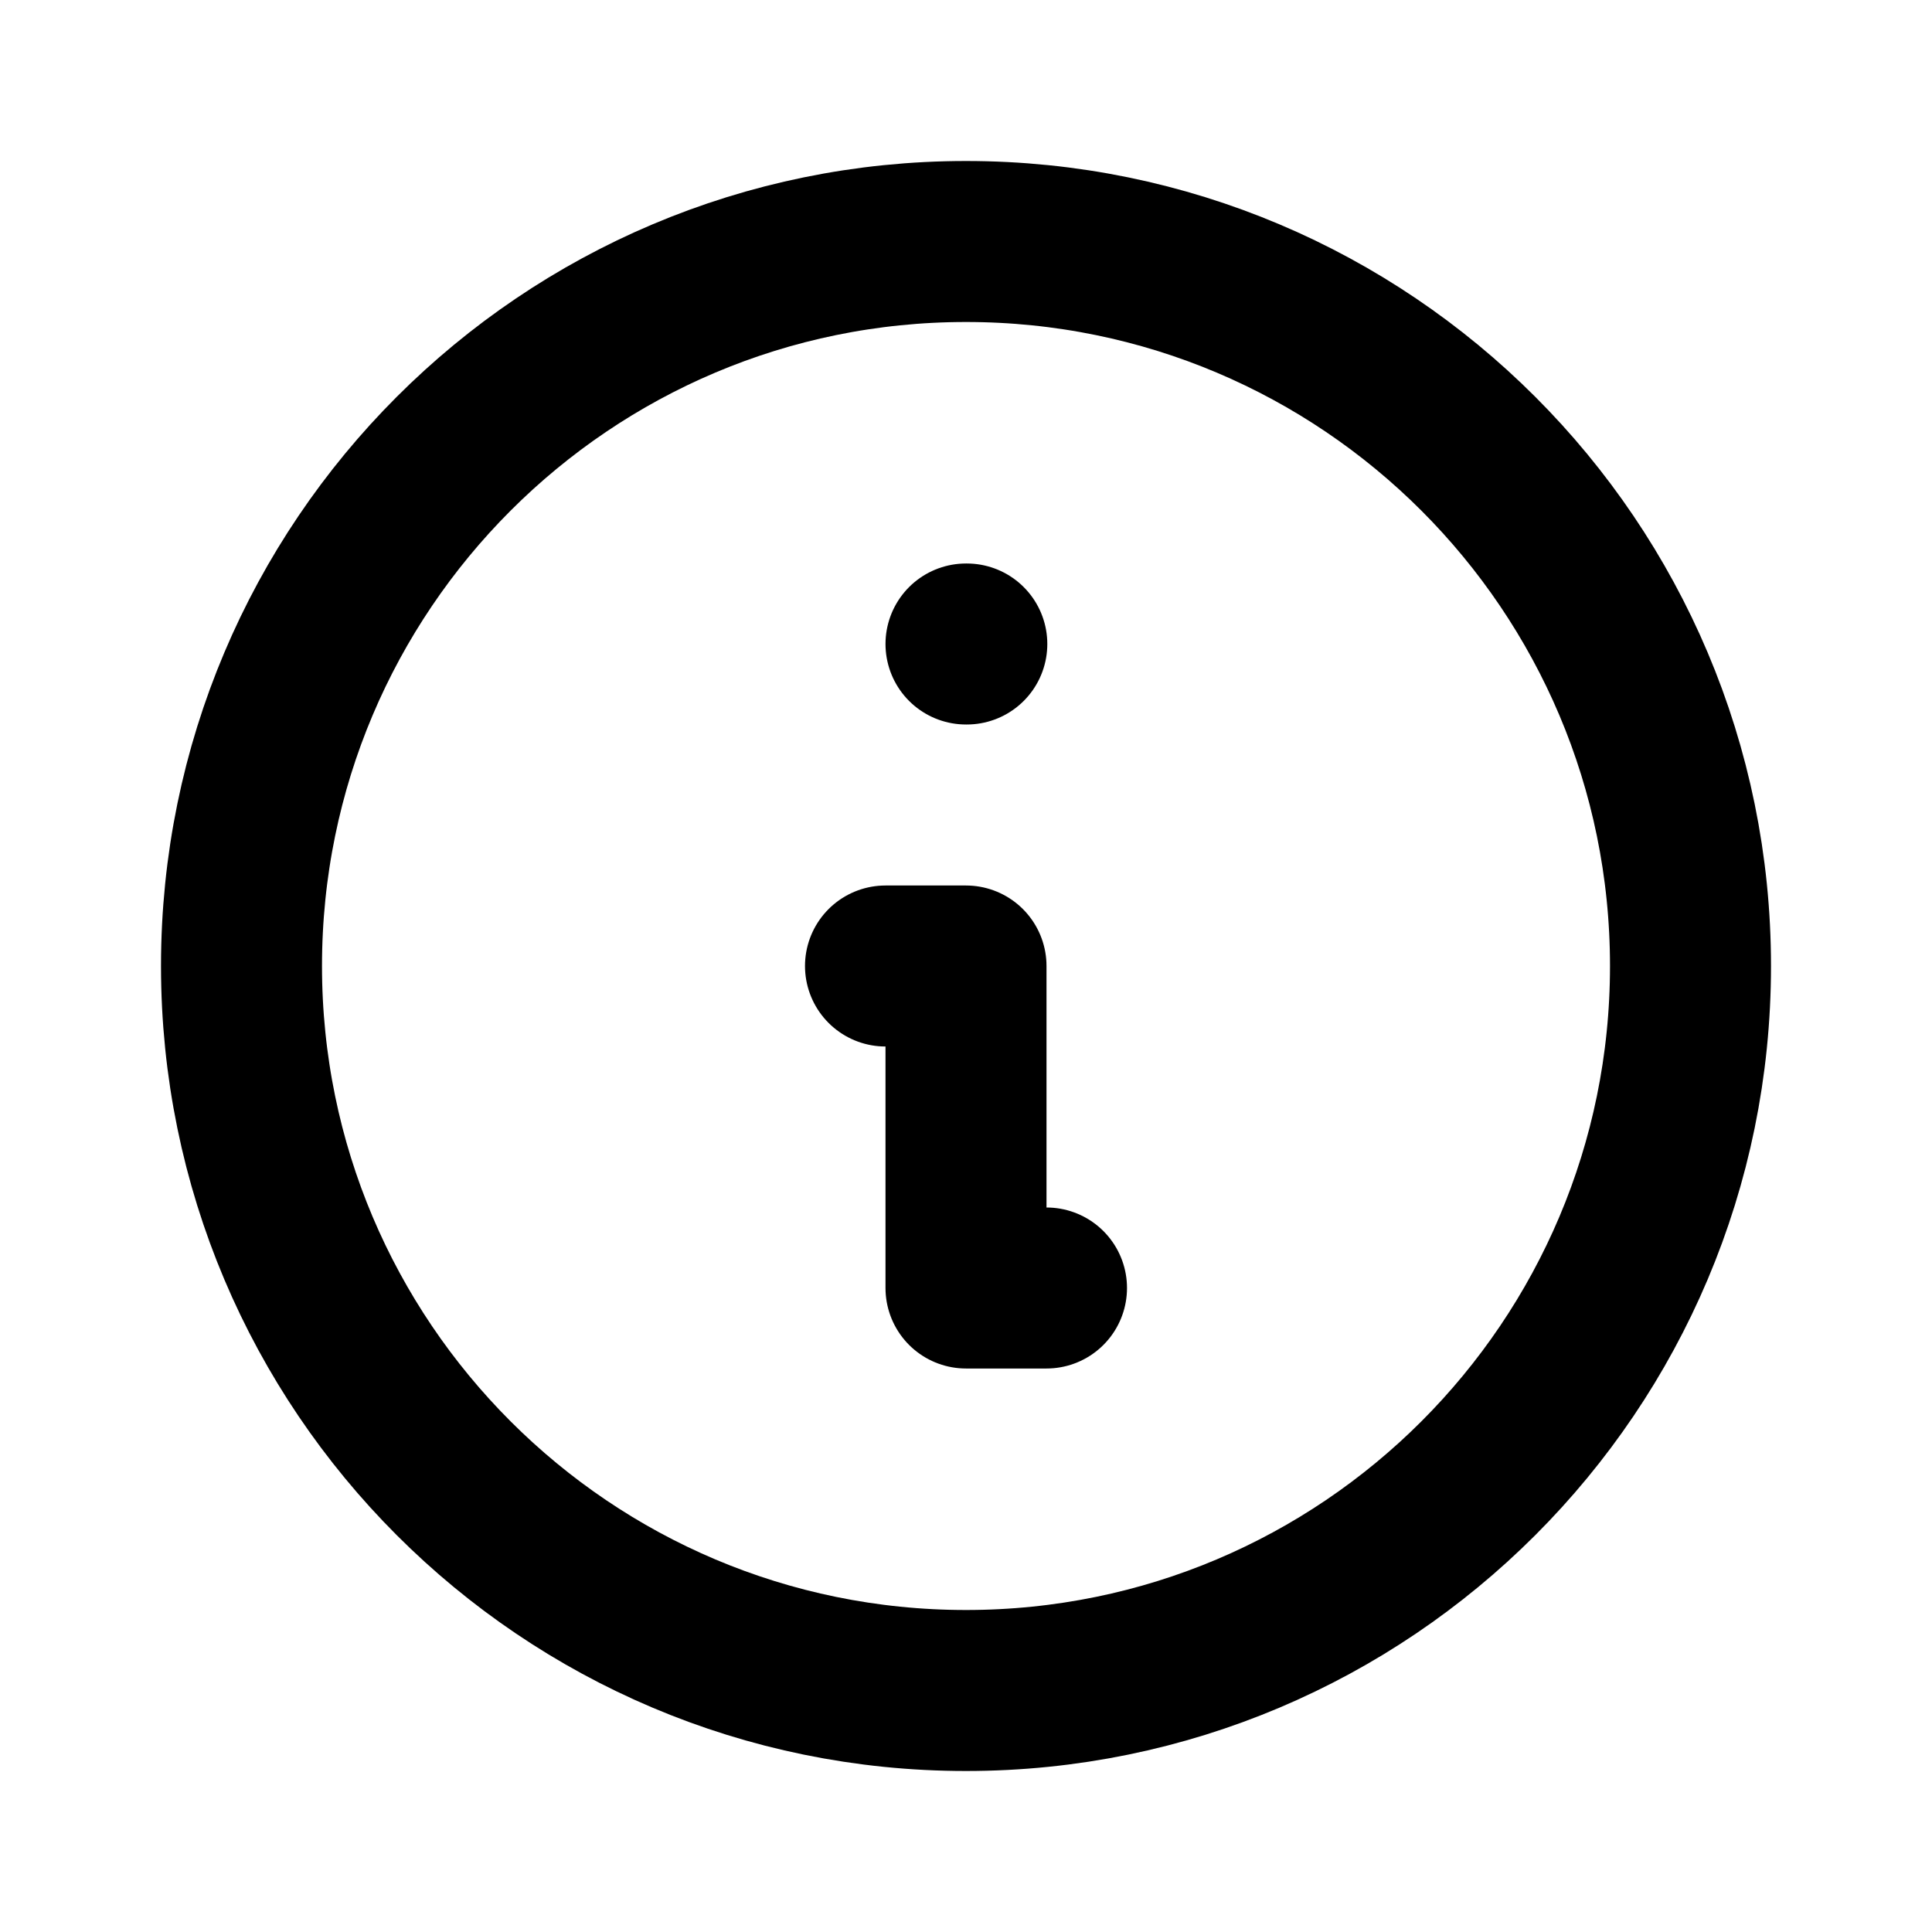
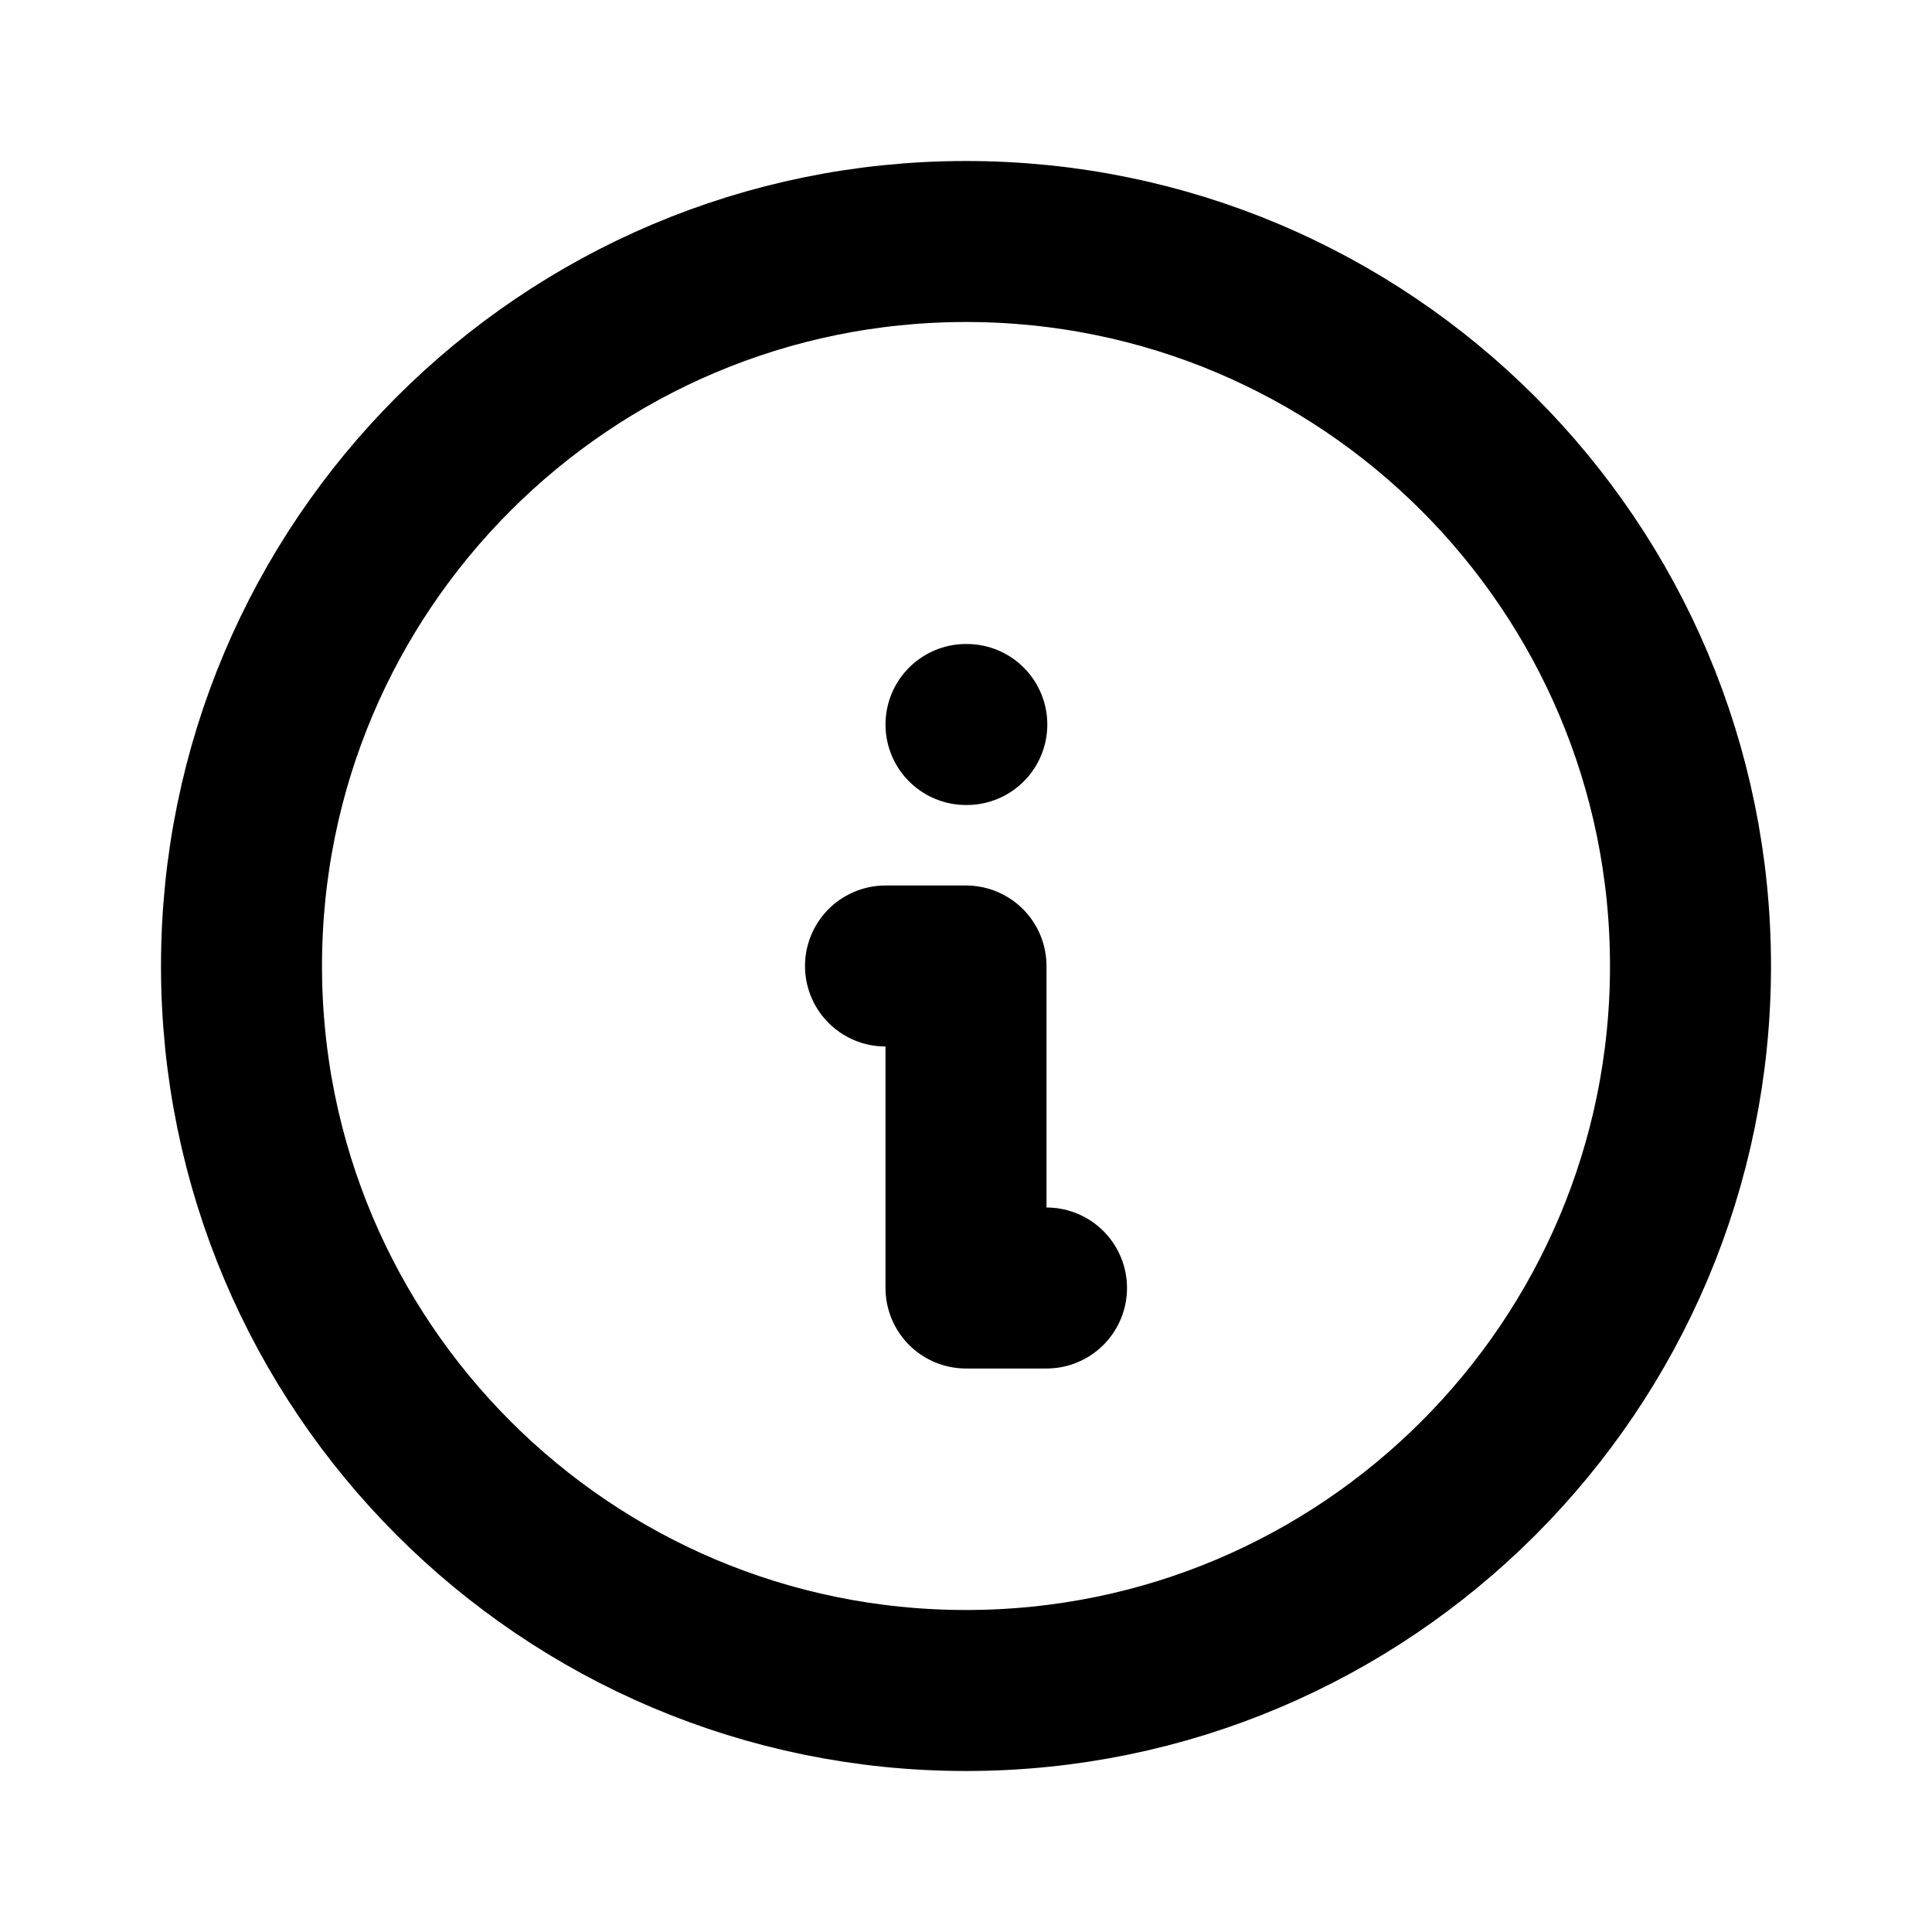
<svg xmlns="http://www.w3.org/2000/svg" viewBox="0 0 24 24" fill="none" stroke="#000000" stroke-width="2" stroke-linecap="round" stroke-linejoin="round">
  <circle cx="12" cy="12" r="9" />
-   <path d="M12 8h.01" />
+   <path d="M12 9h.01" />
  <path d="M11 12h1v4h1" />
</svg>
